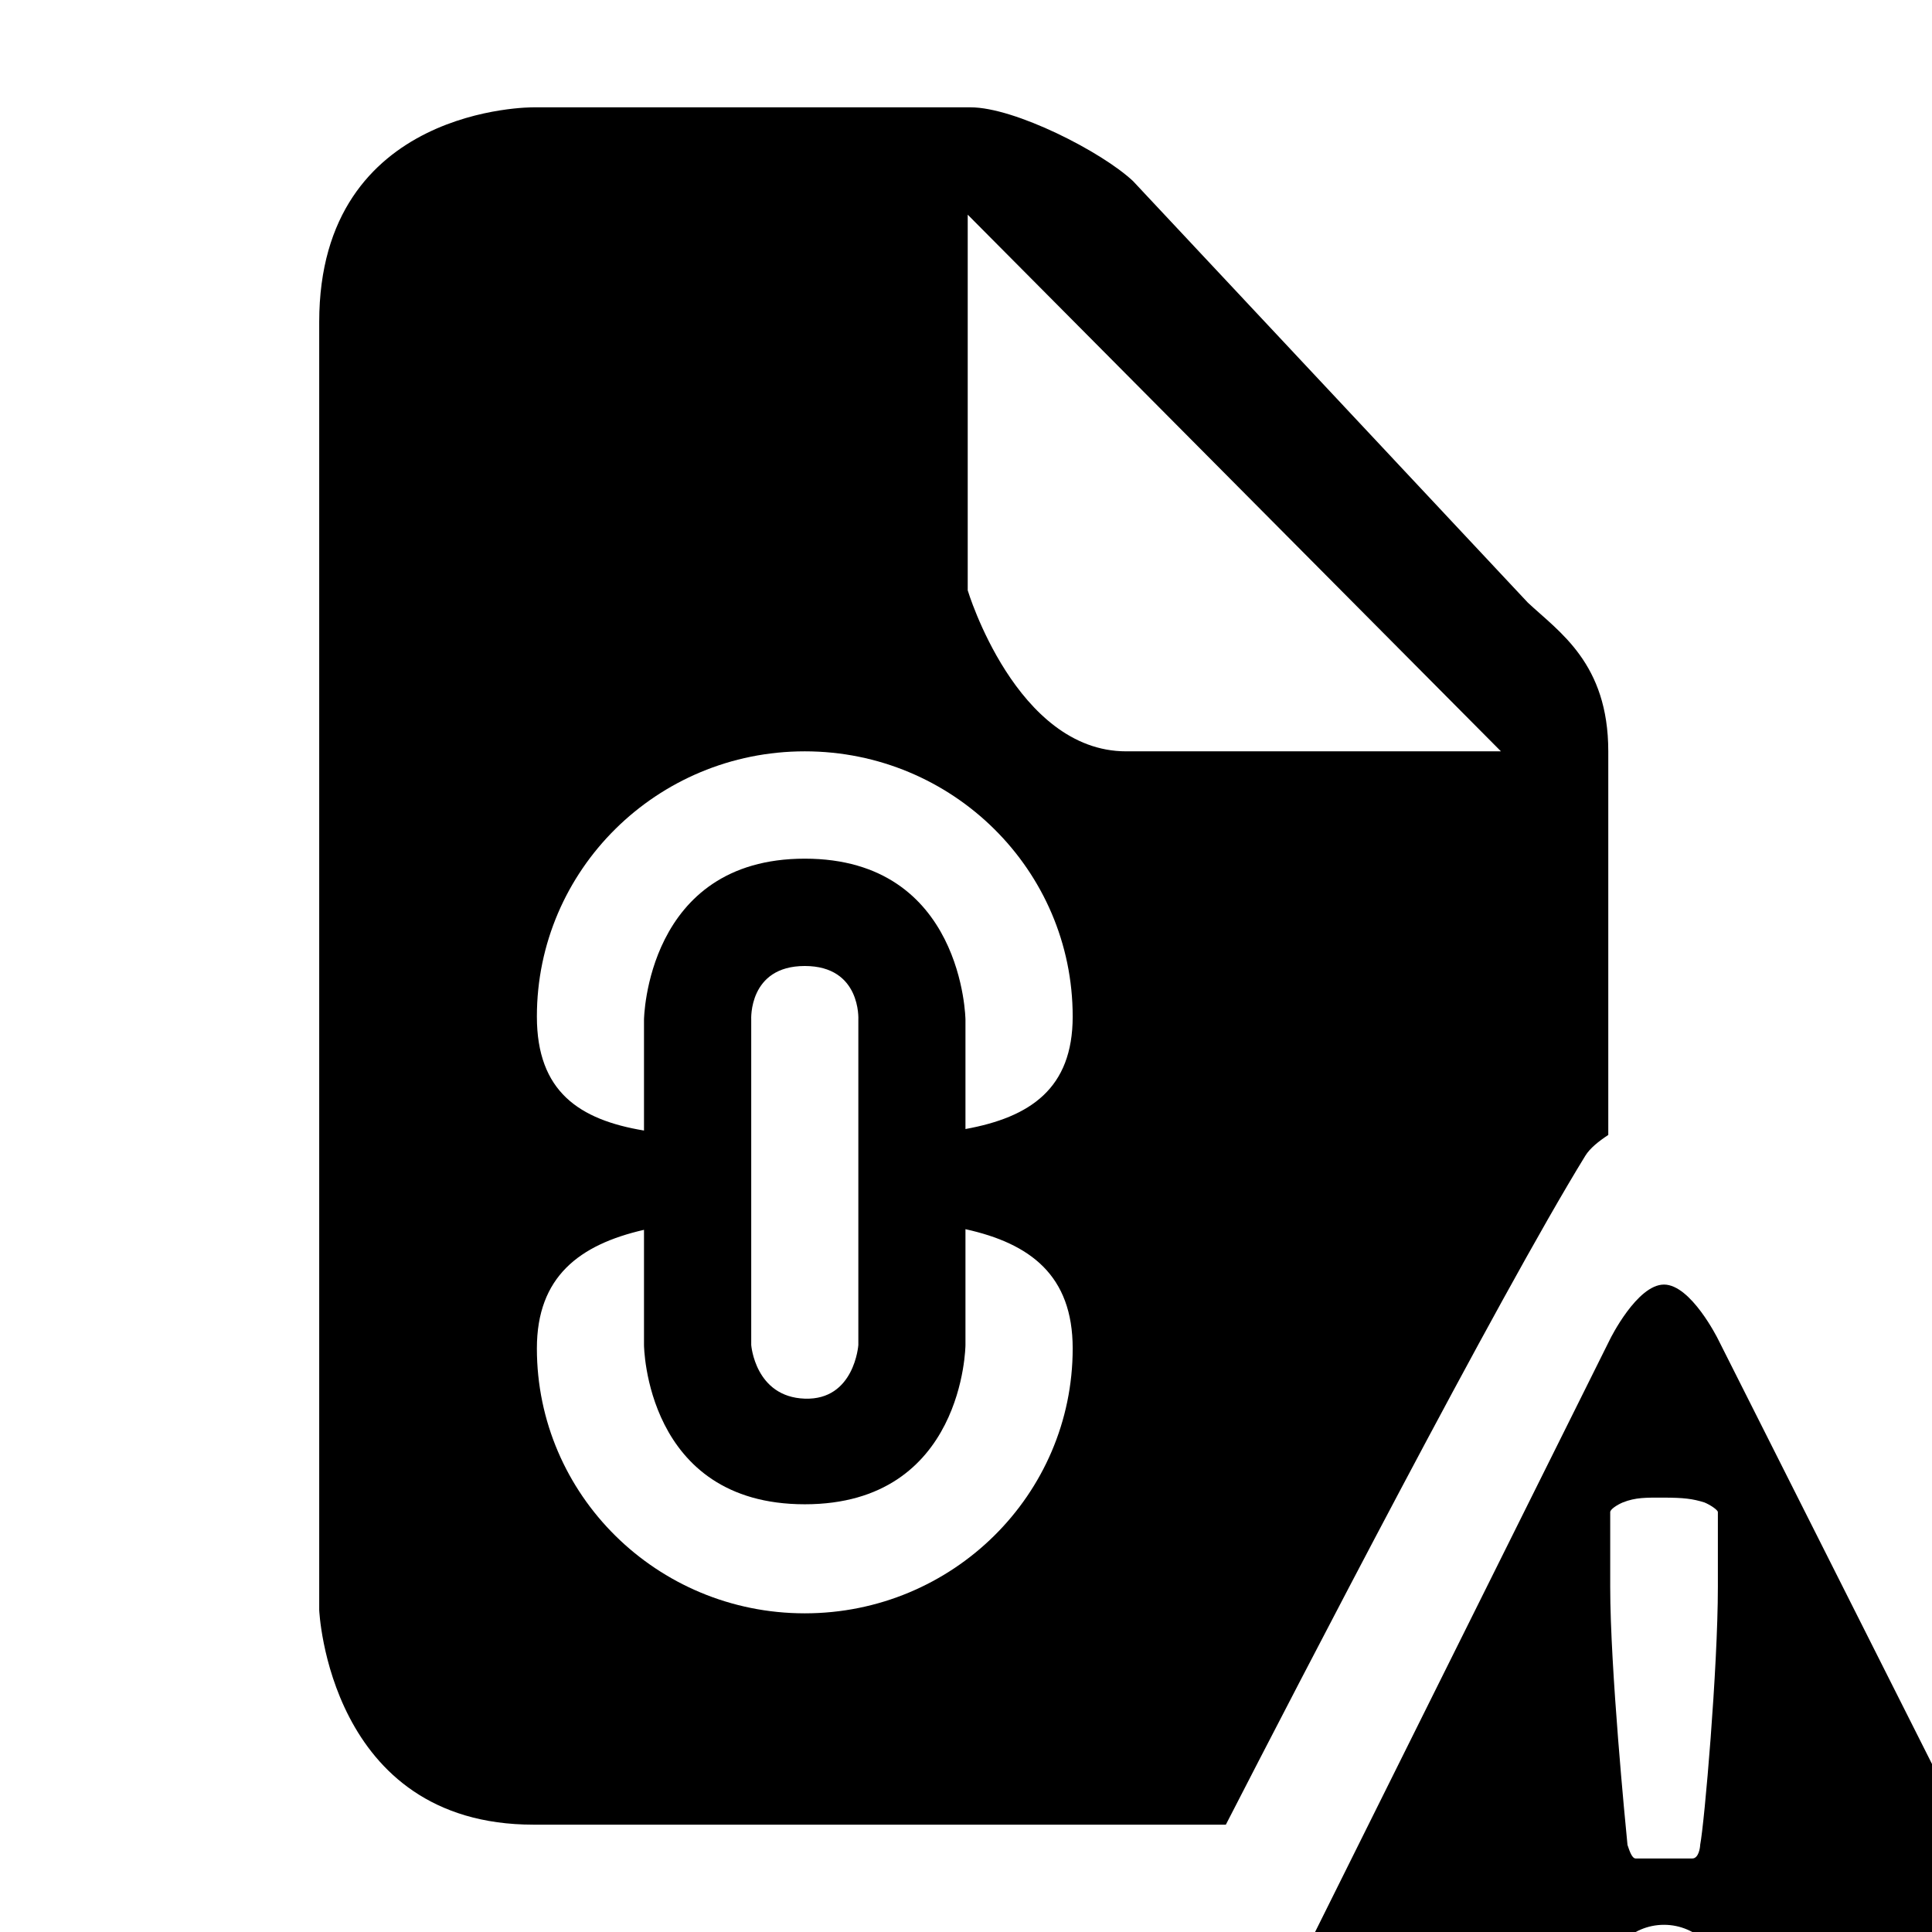
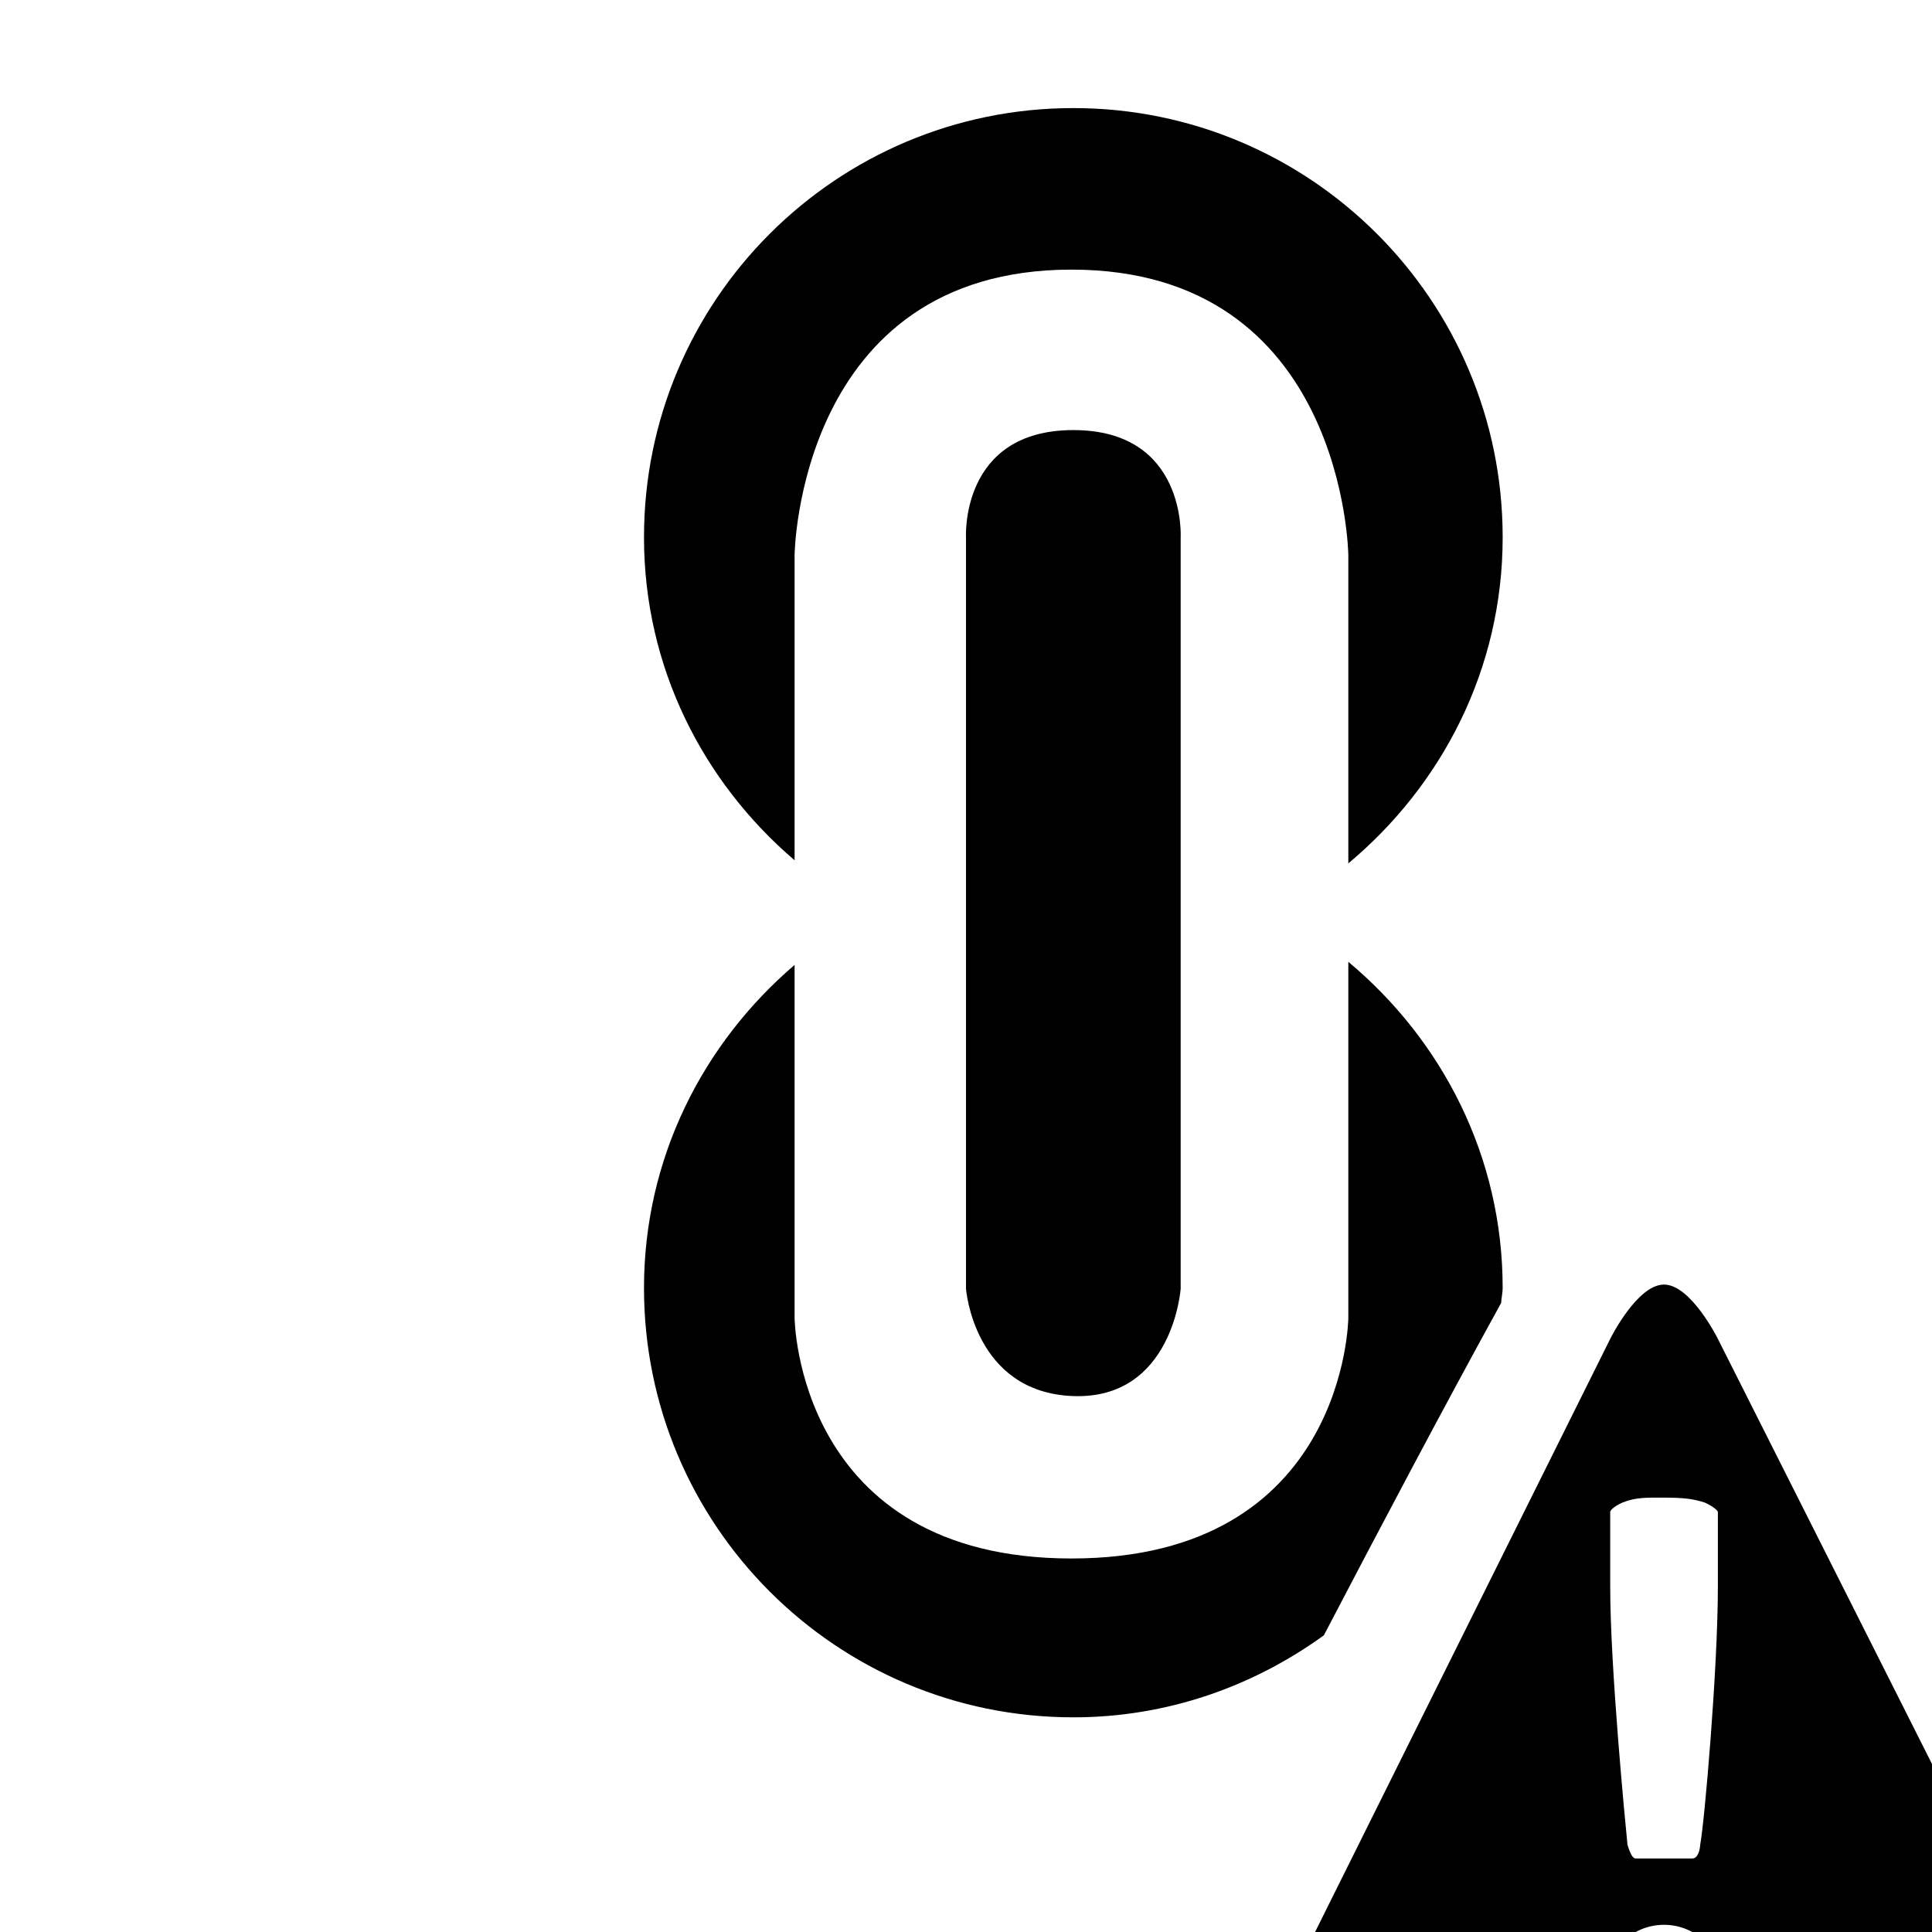
<svg xmlns="http://www.w3.org/2000/svg" id="layer-5-linked-alert" preserveAspectRatio="xMidYMid" width="100%" height="100%" viewBox="0 0 18 18">
-   <path d="M14.770,10.768 C13.961,12.083 12.108,15.663 11.421,17.000 L5.724,17.000 C5.702,17.000 5.502,17.000 4.970,17.000 C3.059,17.000 2.974,15.000 2.974,15.000 L2.974,3.000 C2.974,0.980 4.970,1.000 4.970,1.000 L9.043,1.000 C9.454,1.000 10.264,1.413 10.556,1.687 L14.234,5.614 C14.526,5.888 14.984,6.179 14.984,7.000 L14.984,10.574 C14.893,10.634 14.813,10.698 14.770,10.768 ZM7.498,15.031 C8.876,15.031 9.994,13.926 9.994,12.563 C9.994,11.882 9.598,11.585 8.995,11.452 L8.995,12.531 C8.995,12.531 8.984,14.015 7.498,14.015 C6.011,14.015 6.000,12.531 6.000,12.531 L6.000,11.458 C5.398,11.596 5.002,11.895 5.002,12.563 C5.002,13.926 6.120,15.031 7.498,15.031 ZM7.997,12.531 L7.997,9.500 C7.997,9.500 8.025,9.000 7.498,9.000 C6.971,9.000 6.999,9.500 6.999,9.500 L6.999,12.531 C6.999,12.531 7.035,13.015 7.498,13.031 C7.961,13.047 7.997,12.531 7.997,12.531 ZM5.002,9.471 C5.002,10.171 5.398,10.433 6.000,10.533 L6.000,9.500 C6.000,9.500 6.019,8.000 7.498,8.000 C8.977,8.000 8.995,9.500 8.995,9.500 L8.995,10.519 C9.598,10.409 9.994,10.142 9.994,9.471 C9.994,8.106 8.876,7.000 7.498,7.000 C6.120,7.000 5.002,8.106 5.002,9.471 ZM9.016,2.000 L9.016,5.500 C9.016,5.500 9.467,7.000 10.492,7.000 C11.682,7.000 13.984,7.000 13.984,7.000 L9.016,2.000 Z" />
-   <path d="M19.472,19.357 C19.388,19.189 16.005,12.474 16.005,12.474 C16.005,12.474 15.754,11.968 15.503,11.968 C15.252,11.968 15.002,12.474 15.002,12.474 C15.002,12.474 11.618,19.273 11.535,19.442 C11.451,19.610 11.451,20.032 11.952,20.032 C12.453,20.032 19.054,20.032 19.054,20.032 C19.555,20.032 19.555,19.526 19.472,19.357 ZM15.503,19.057 C15.196,19.057 14.946,18.806 14.946,18.495 C14.946,18.185 15.196,17.933 15.503,17.933 C15.810,17.933 16.060,18.185 16.060,18.495 C16.060,18.806 15.810,19.057 15.503,19.057 ZM16.005,14.785 C16.005,15.544 15.880,16.984 15.840,17.189 C15.840,17.210 15.827,17.315 15.767,17.315 L15.239,17.315 C15.199,17.315 15.174,17.217 15.163,17.189 C15.144,16.997 15.002,15.544 15.002,14.785 L15.002,14.088 C15.002,14.061 15.069,14.019 15.119,13.998 C15.239,13.950 15.339,13.953 15.489,13.953 C15.690,13.953 15.771,13.964 15.880,13.998 C15.931,14.019 16.005,14.067 16.005,14.088 L16.005,14.785 Z" />
+   <path d="M19.472,19.357 C19.388,19.189 16.005,12.474 16.005,12.474 C16.005,12.474 15.754,11.968 15.503,11.968 C15.252,11.968 15.002,12.474 15.002,12.474 C15.002,12.474 11.618,19.273 11.535,19.442 C11.451,19.610 11.451,20.032 11.952,20.032 C12.453,20.032 19.054,20.032 19.054,20.032 C19.555,20.032 19.555,19.526 19.472,19.357 ZM15.503,19.057 C15.196,19.057 14.946,18.806 14.946,18.495 C14.946,18.185 15.196,17.933 15.503,17.933 C15.810,17.933 16.060,18.185 16.060,18.495 C16.060,18.806 15.810,19.057 15.503,19.057 ZM16.005,14.785 C16.005,15.544 15.880,16.984 15.840,17.189 C15.840,17.210 15.827,17.315 15.767,17.315 L15.239,17.315 C15.199,17.315 15.174,17.217 15.163,17.189 C15.144,16.997 15.002,15.544 15.002,14.785 L15.002,14.088 C15.002,14.061 15.069,14.019 15.119,13.998 C15.239,13.950 15.339,13.953 15.489,13.953 C15.690,13.953 15.771,13.964 15.880,13.998 C15.931,14.019 16.005,14.067 16.005,14.088 L16.005,14.785 Z" class="cls-1" />
+   <path d="M12.334,15.236 C11.676,15.712 10.874,16.000 10.000,16.000 C7.791,16.000 6.000,14.209 6.000,12.000 C6.000,10.789 6.550,9.720 7.403,8.990 L7.403,12.278 C7.403,12.278 7.421,14.520 9.983,14.520 C12.544,14.520 12.562,12.278 12.562,12.278 L12.562,8.961 C13.435,9.691 14.000,10.773 14.000,12.000 C14.000,12.047 13.988,12.091 13.986,12.139 C13.465,13.084 12.856,14.237 12.334,15.236 ZM10.000,13.007 C9.073,12.974 9.000,12.007 9.000,12.007 L9.000,5.007 C9.000,5.007 8.944,4.007 10.000,4.007 C11.056,4.007 11.000,5.007 11.000,5.007 L11.000,12.007 C11.000,12.007 10.927,13.039 10.000,13.007 ZM12.562,8.044 L12.562,5.171 C12.562,5.171 12.531,2.512 9.983,2.512 C7.434,2.512 7.403,5.171 7.403,5.171 L7.403,8.015 C6.550,7.286 6.000,6.217 6.000,5.006 C6.000,2.797 7.791,1.007 10.000,1.007 C12.209,1.007 14.000,2.797 14.000,5.006 C14.000,6.233 13.435,7.314 12.562,8.044 Z" />
</svg>
